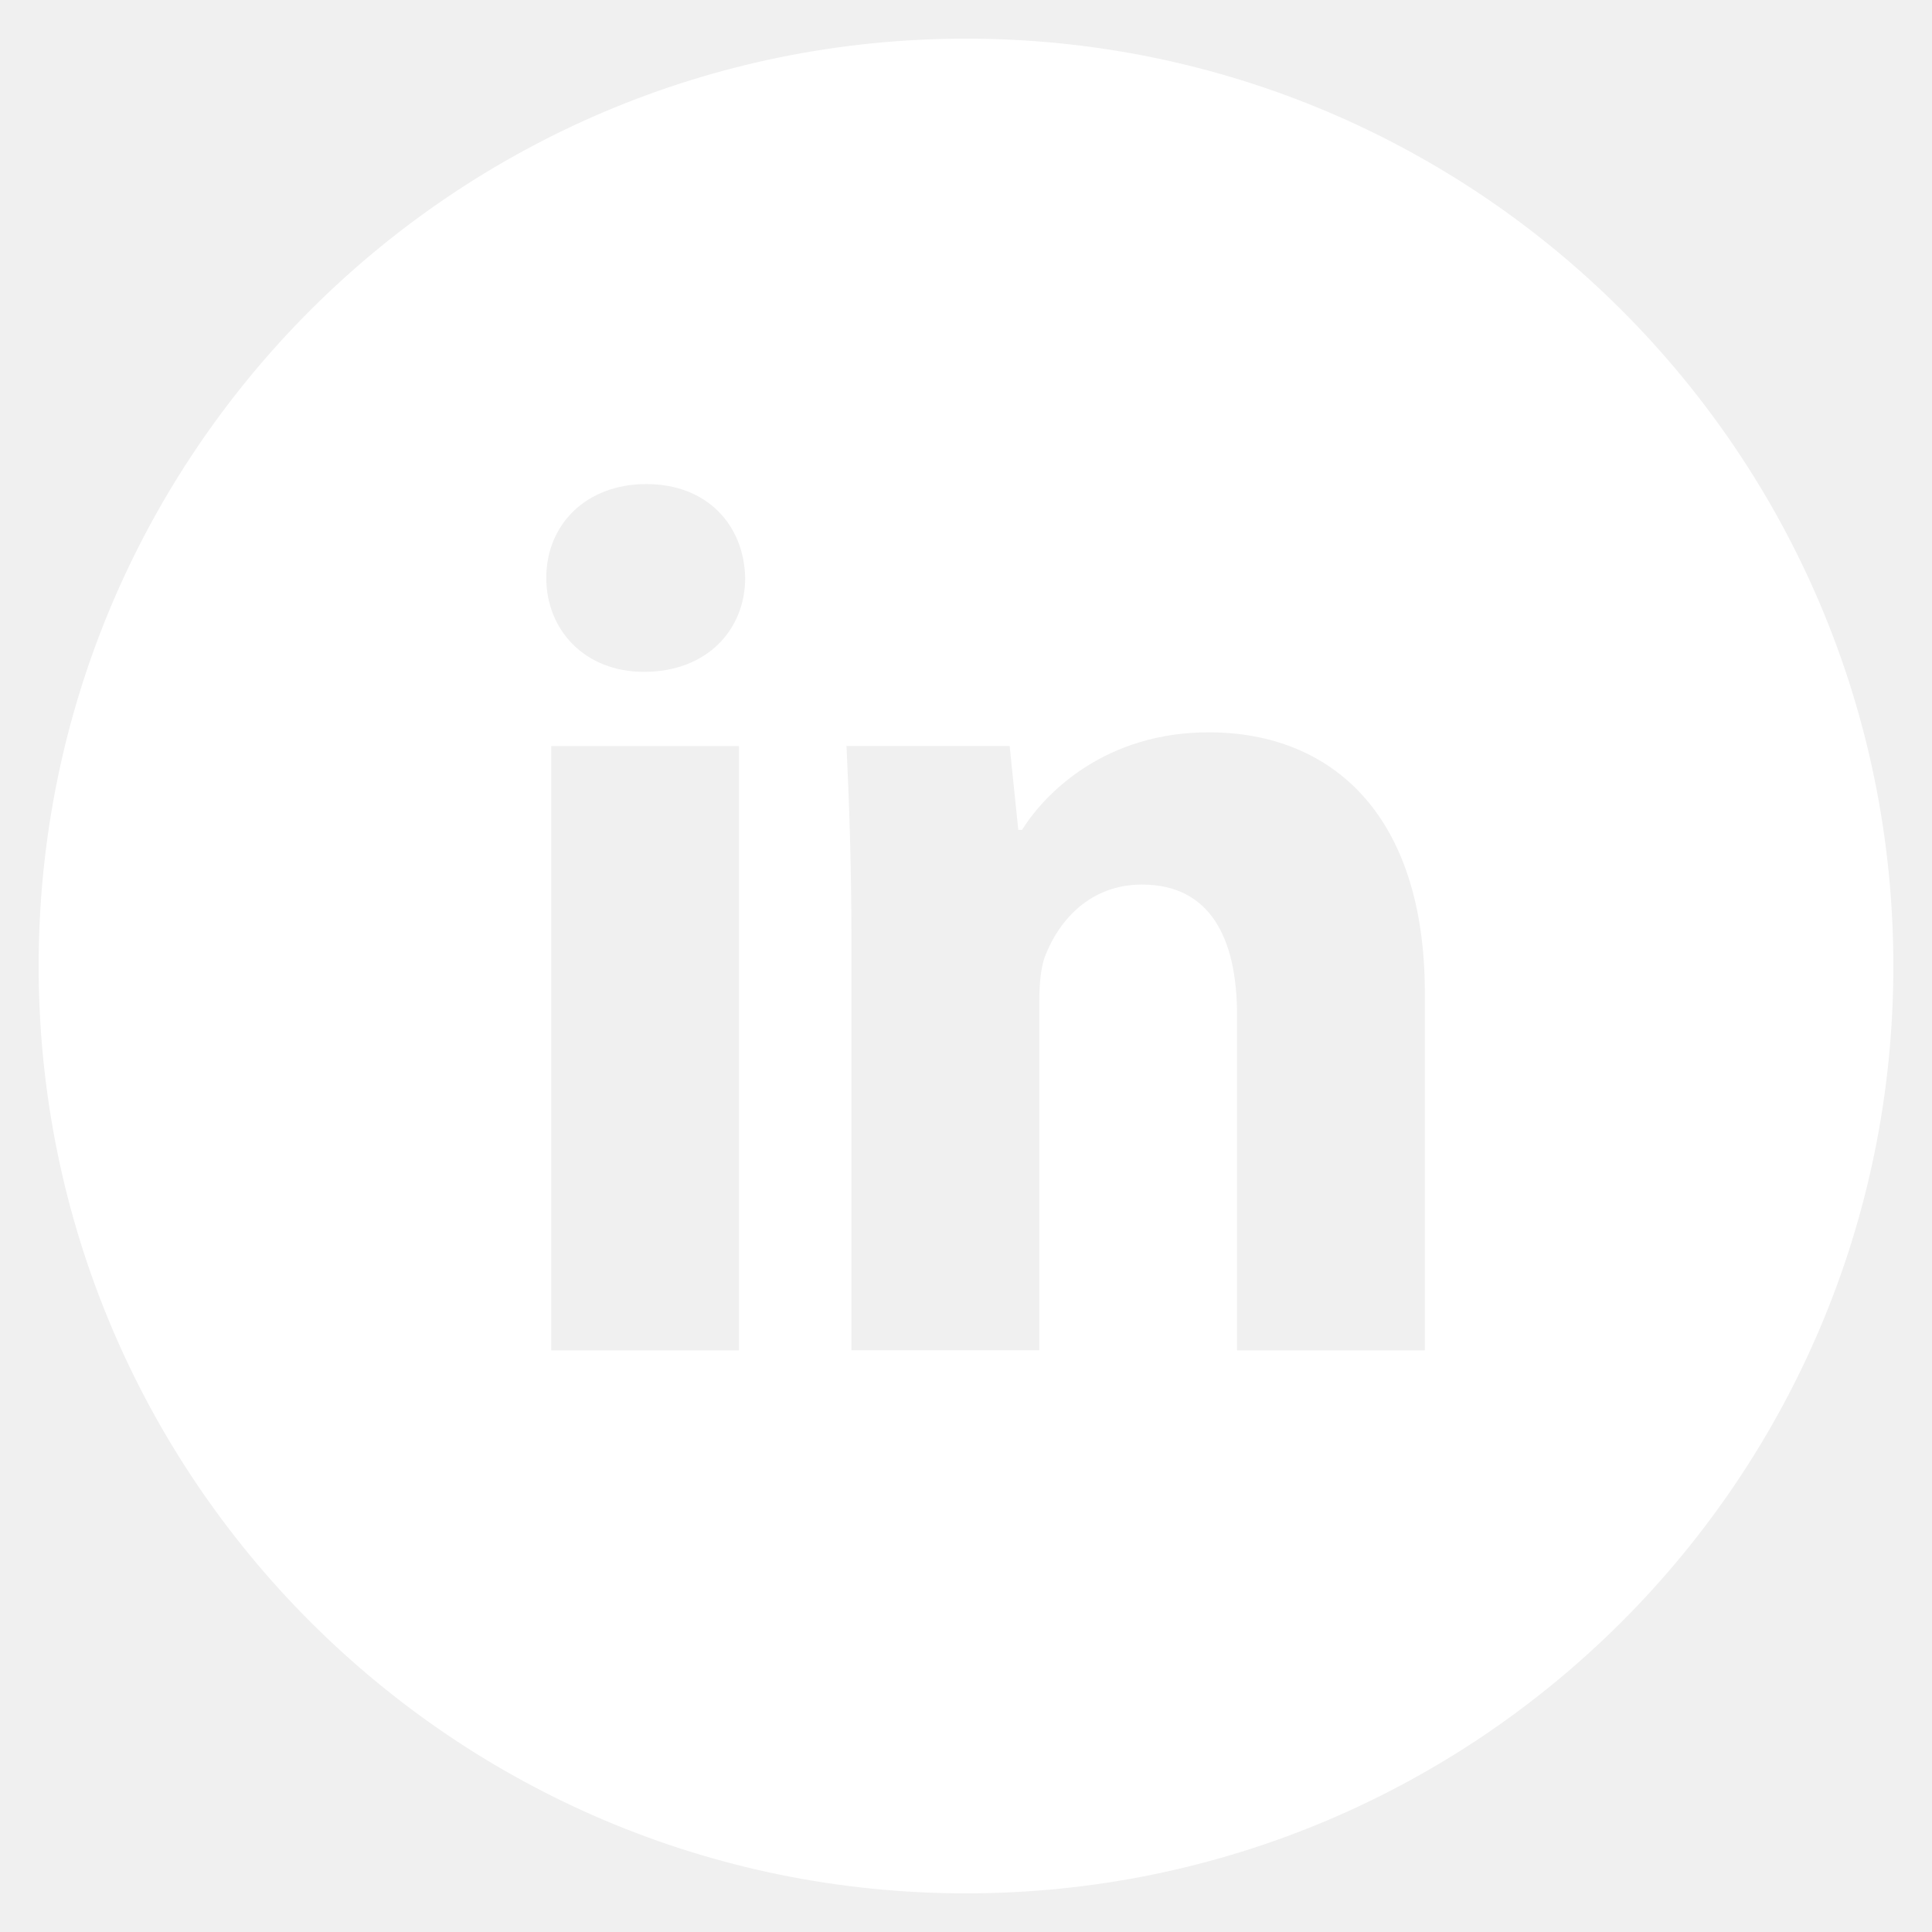
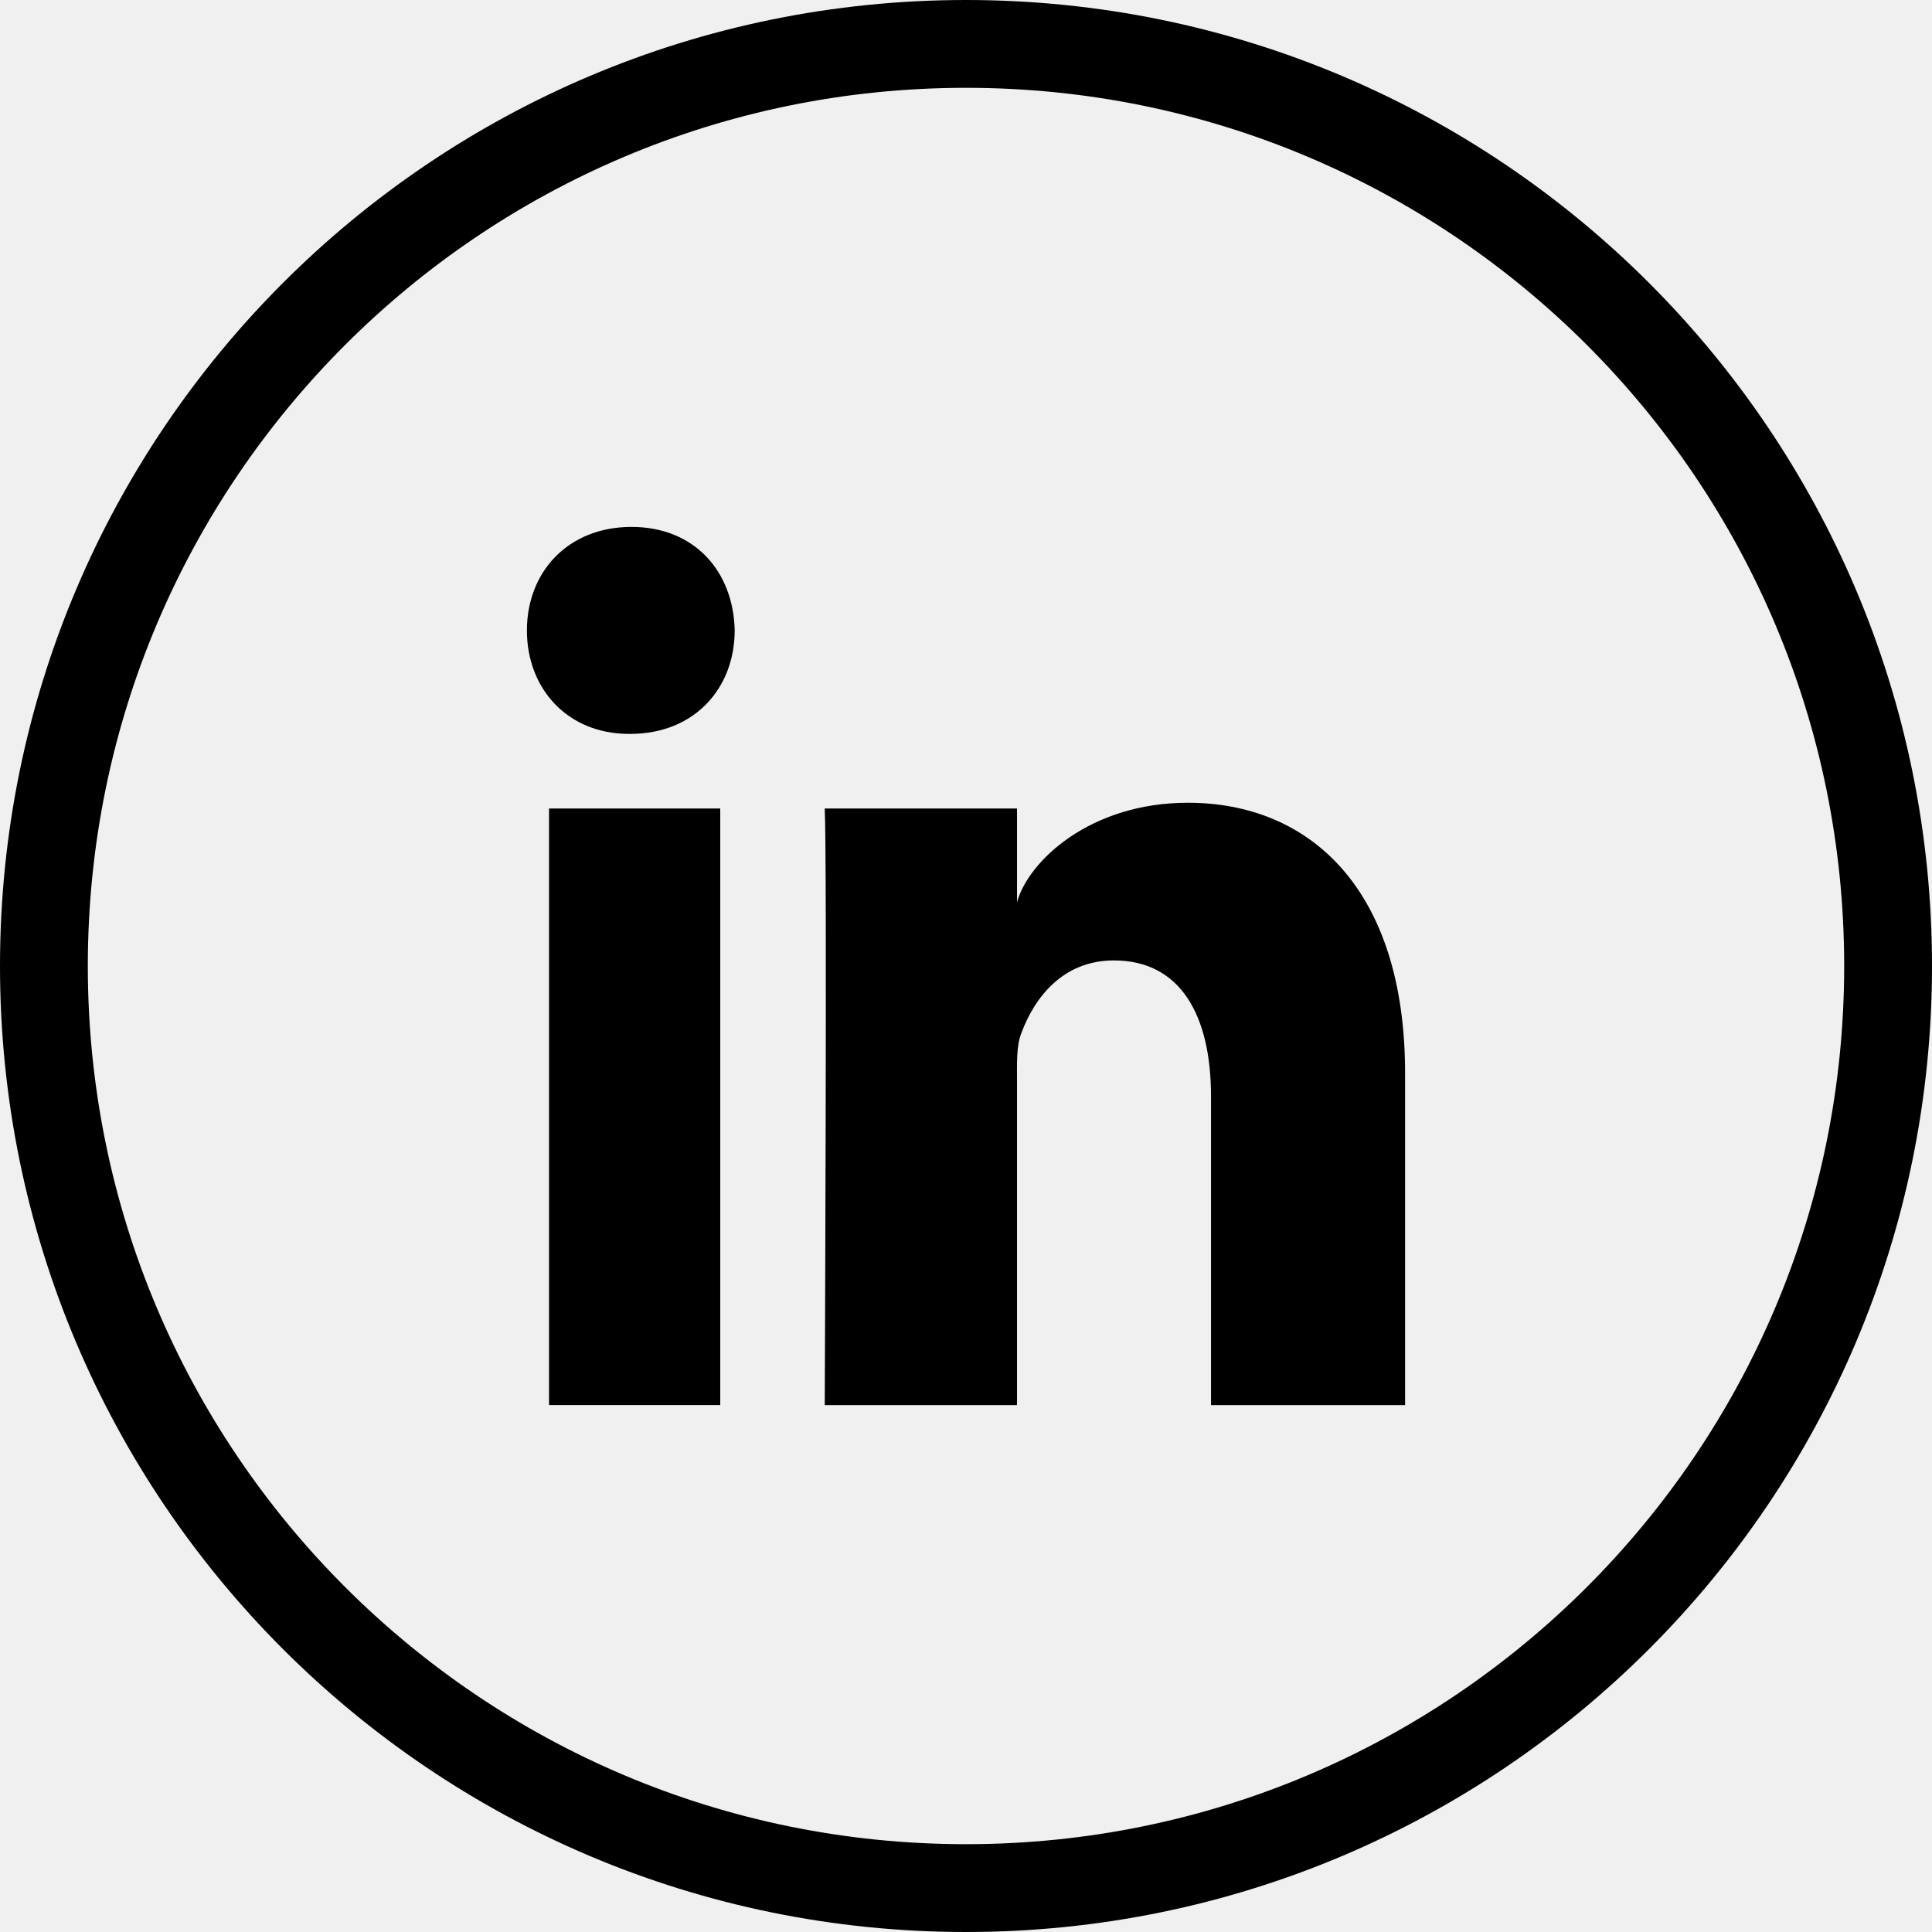
- <svg xmlns="http://www.w3.org/2000/svg" width="20px" height="20px" viewBox="0 0 20 20" version="1.1">
+ <svg xmlns="http://www.w3.org/2000/svg" width="44px" height="44px" viewBox="0 0 44 44" version="1.1">
  <defs />
-   <g id="wireframes" stroke="none" stroke-width="1" fill="none" fill-rule="evenodd">
-     <g id="portfolio-one" transform="translate(-86, -1993)" fill="#FFFFFF">
-       <g id="icon-linkedin" transform="translate(86, 1993)">
-         <g id="LinkedIn_w_x2F__circle">
-           <path d="M10,0.4 C4.698,0.4 0.4,4.698 0.4,10 C0.4,15.302 4.698,19.6 10,19.6 C15.302,19.6 19.6,15.302 19.6,10 C19.6,4.698 15.302,0.4 10,0.4 L10,0.4 Z M7.65,13.979 L5.706,13.979 L5.706,7.723 L7.65,7.723 L7.65,13.979 L7.65,13.979 Z M6.666,6.955 C6.052,6.955 5.655,6.52 5.655,5.982 C5.655,5.433 6.064,5.011 6.691,5.011 C7.318,5.011 7.702,5.433 7.714,5.982 C7.714,6.52 7.318,6.955 6.666,6.955 L6.666,6.955 Z M14.75,13.979 L12.806,13.979 L12.806,10.512 C12.806,9.705 12.524,9.157 11.821,9.157 C11.284,9.157 10.965,9.528 10.824,9.885 C10.772,10.012 10.759,10.192 10.759,10.371 L10.759,13.978 L8.814,13.978 L8.814,9.718 C8.814,8.937 8.789,8.284 8.763,7.722 L10.452,7.722 L10.541,8.591 L10.58,8.591 C10.836,8.183 11.463,7.581 12.512,7.581 C13.791,7.581 14.75,8.438 14.75,10.28 L14.75,13.979 L14.75,13.979 Z" id="Shape" />
-         </g>
+   <g id="Social-Icons" stroke="none" stroke-width="1" fill="none" fill-rule="evenodd">
+     <g transform="translate(-420, -60)" id="linkedin">
+       <g transform="translate(420, 60)">
+         <rect id="Rectangle" x="0" y="0" width="44" height="44" />
+         <circle id="Oval" stroke="#000000" stroke-width="2" cx="22" cy="22" r="21" />
+         <path d="M12.504,18.413 L16.403,18.413 L16.403,31.999 L12.504,31.999 L12.504,18.413 Z M14.354,16.714 L14.326,16.714 C12.915,16.714 12,15.675 12,14.36 C12,13.018 12.942,12 14.381,12 C15.819,12 16.704,13.015 16.732,14.356 C16.732,15.671 15.819,16.714 14.354,16.714 L14.354,16.714 Z M32,32 L27.58,32 L27.58,24.968 C27.58,23.128 26.888,21.873 25.368,21.873 C24.205,21.873 23.558,22.72 23.257,23.538 C23.144,23.83 23.162,24.238 23.162,24.648 L23.162,32 L18.783,32 C18.783,32 18.839,19.545 18.783,18.413 L23.162,18.413 L23.162,20.545 C23.421,19.613 24.82,18.282 27.053,18.282 C29.823,18.282 32,20.238 32,24.445 L32,32 L32,32 Z" id="Shape" fill="#000000" />
      </g>
    </g>
  </g>
</svg>
